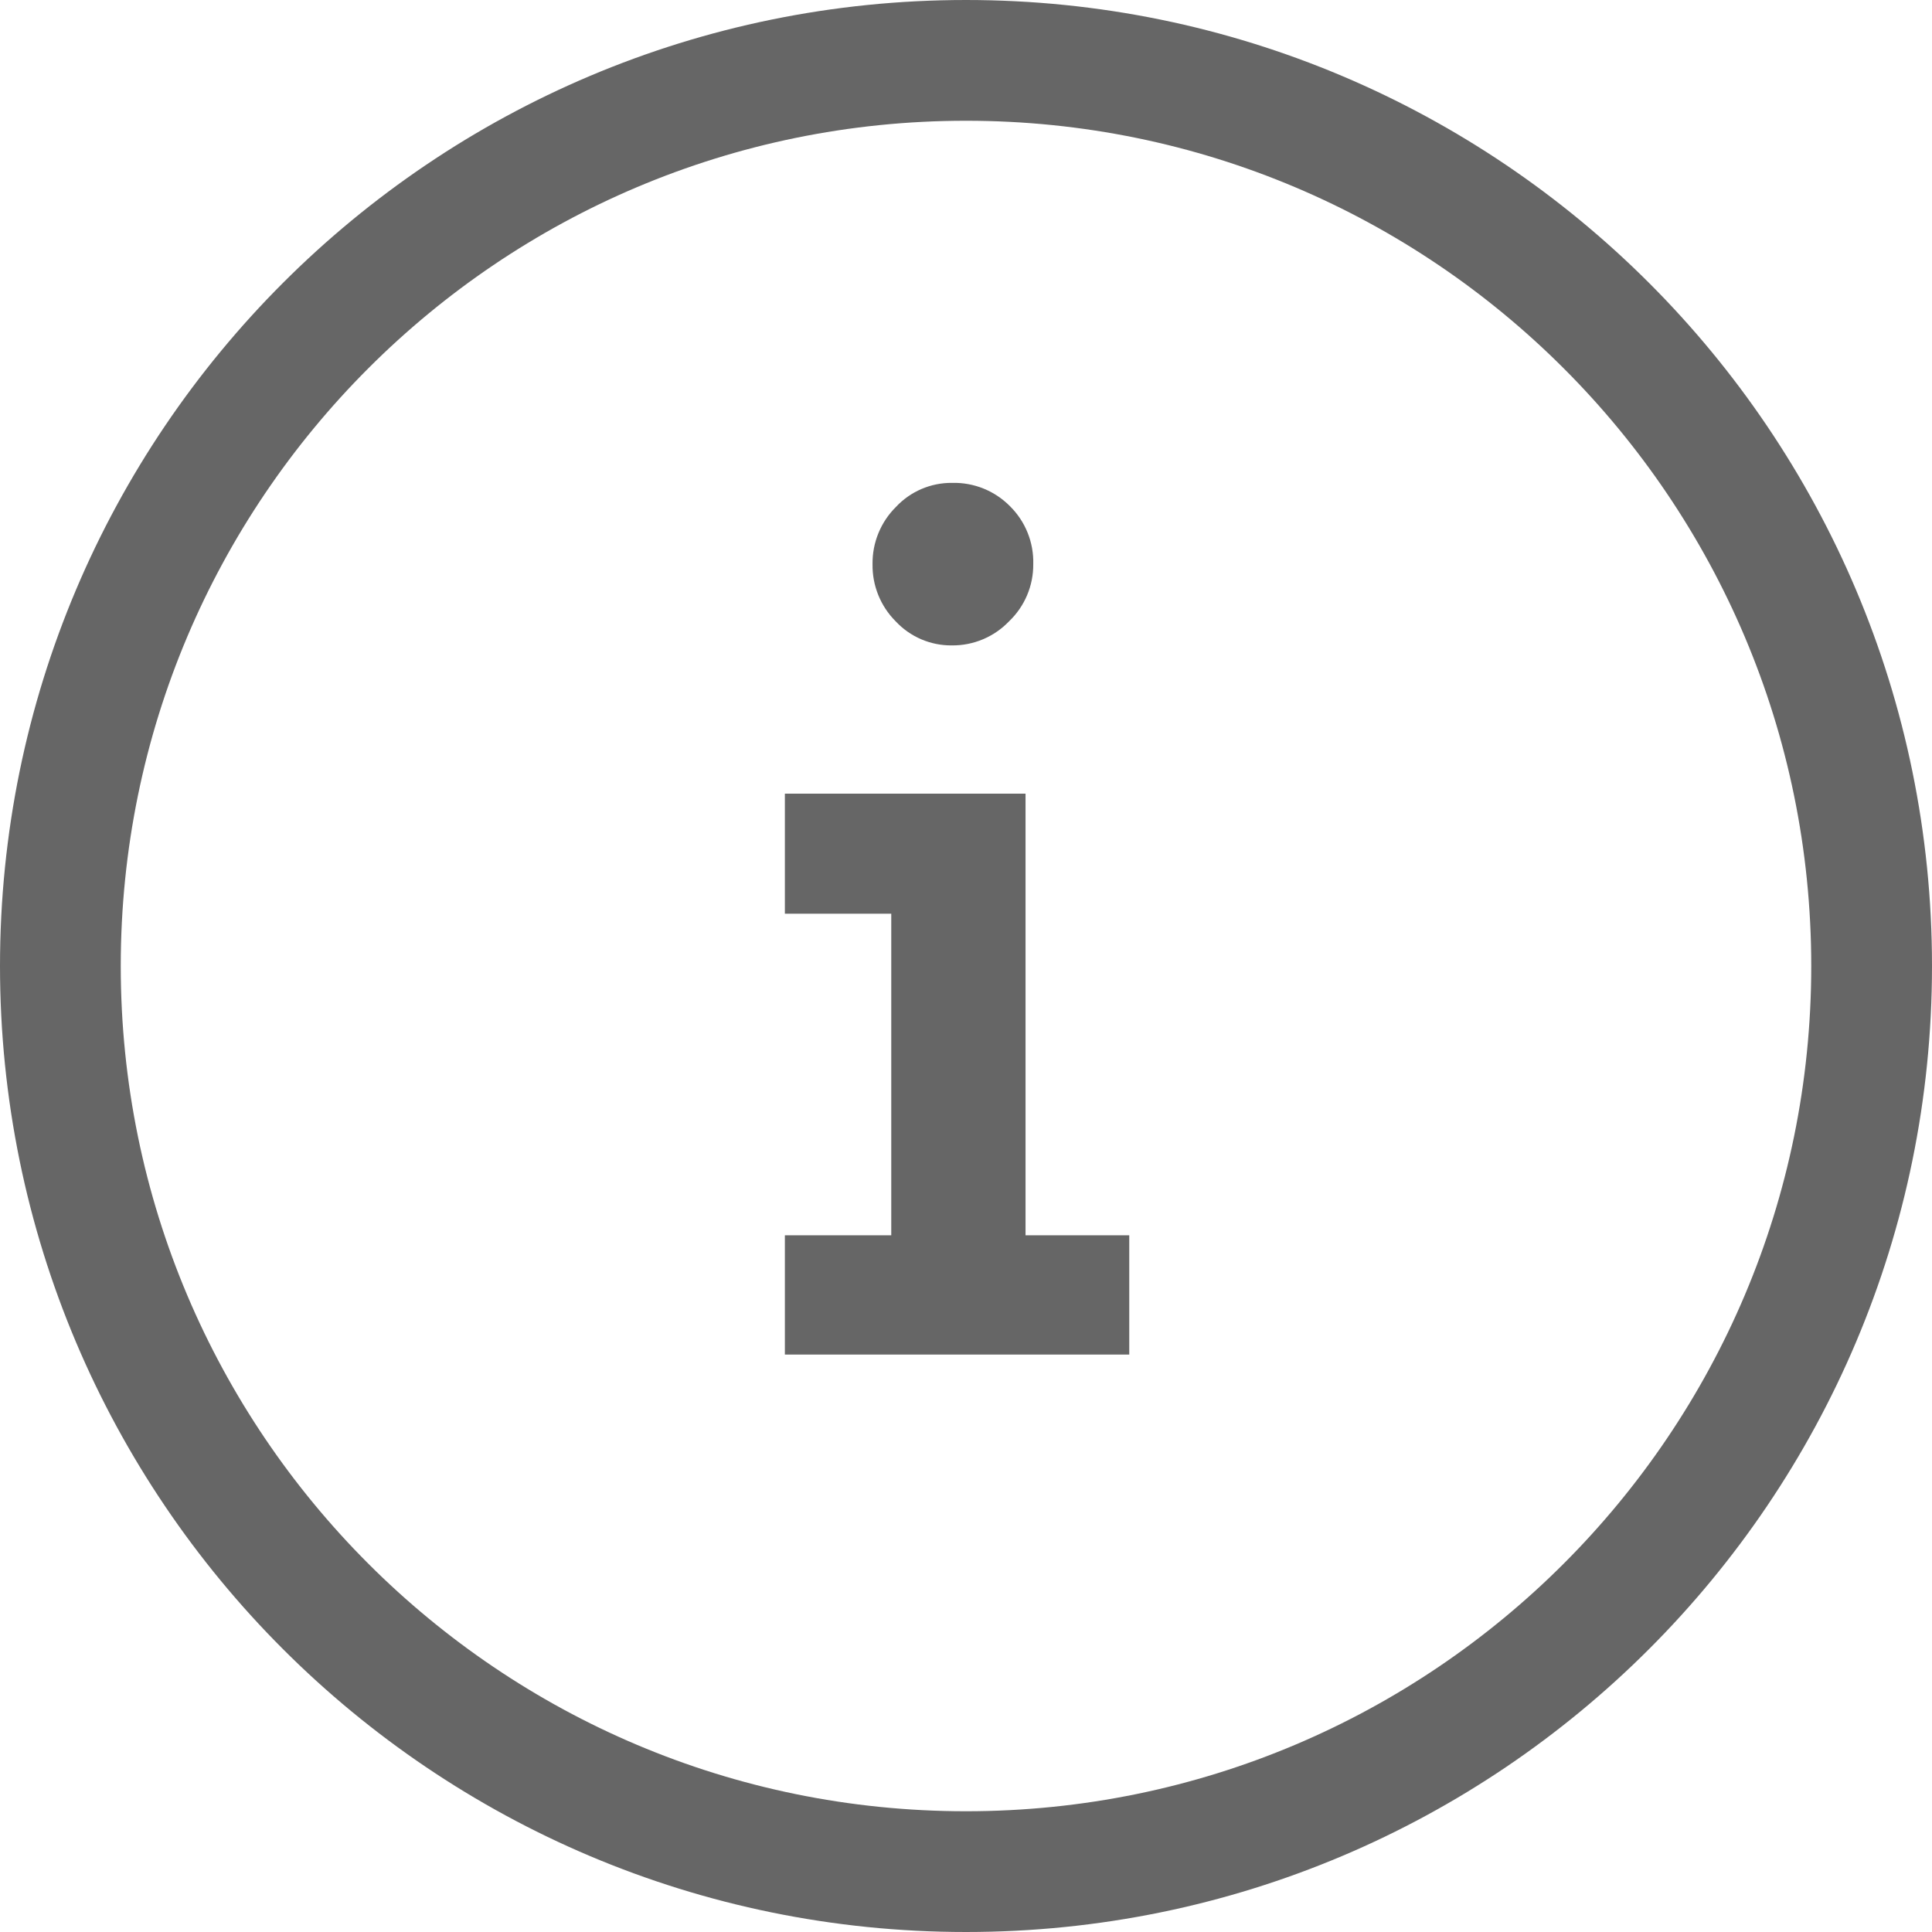
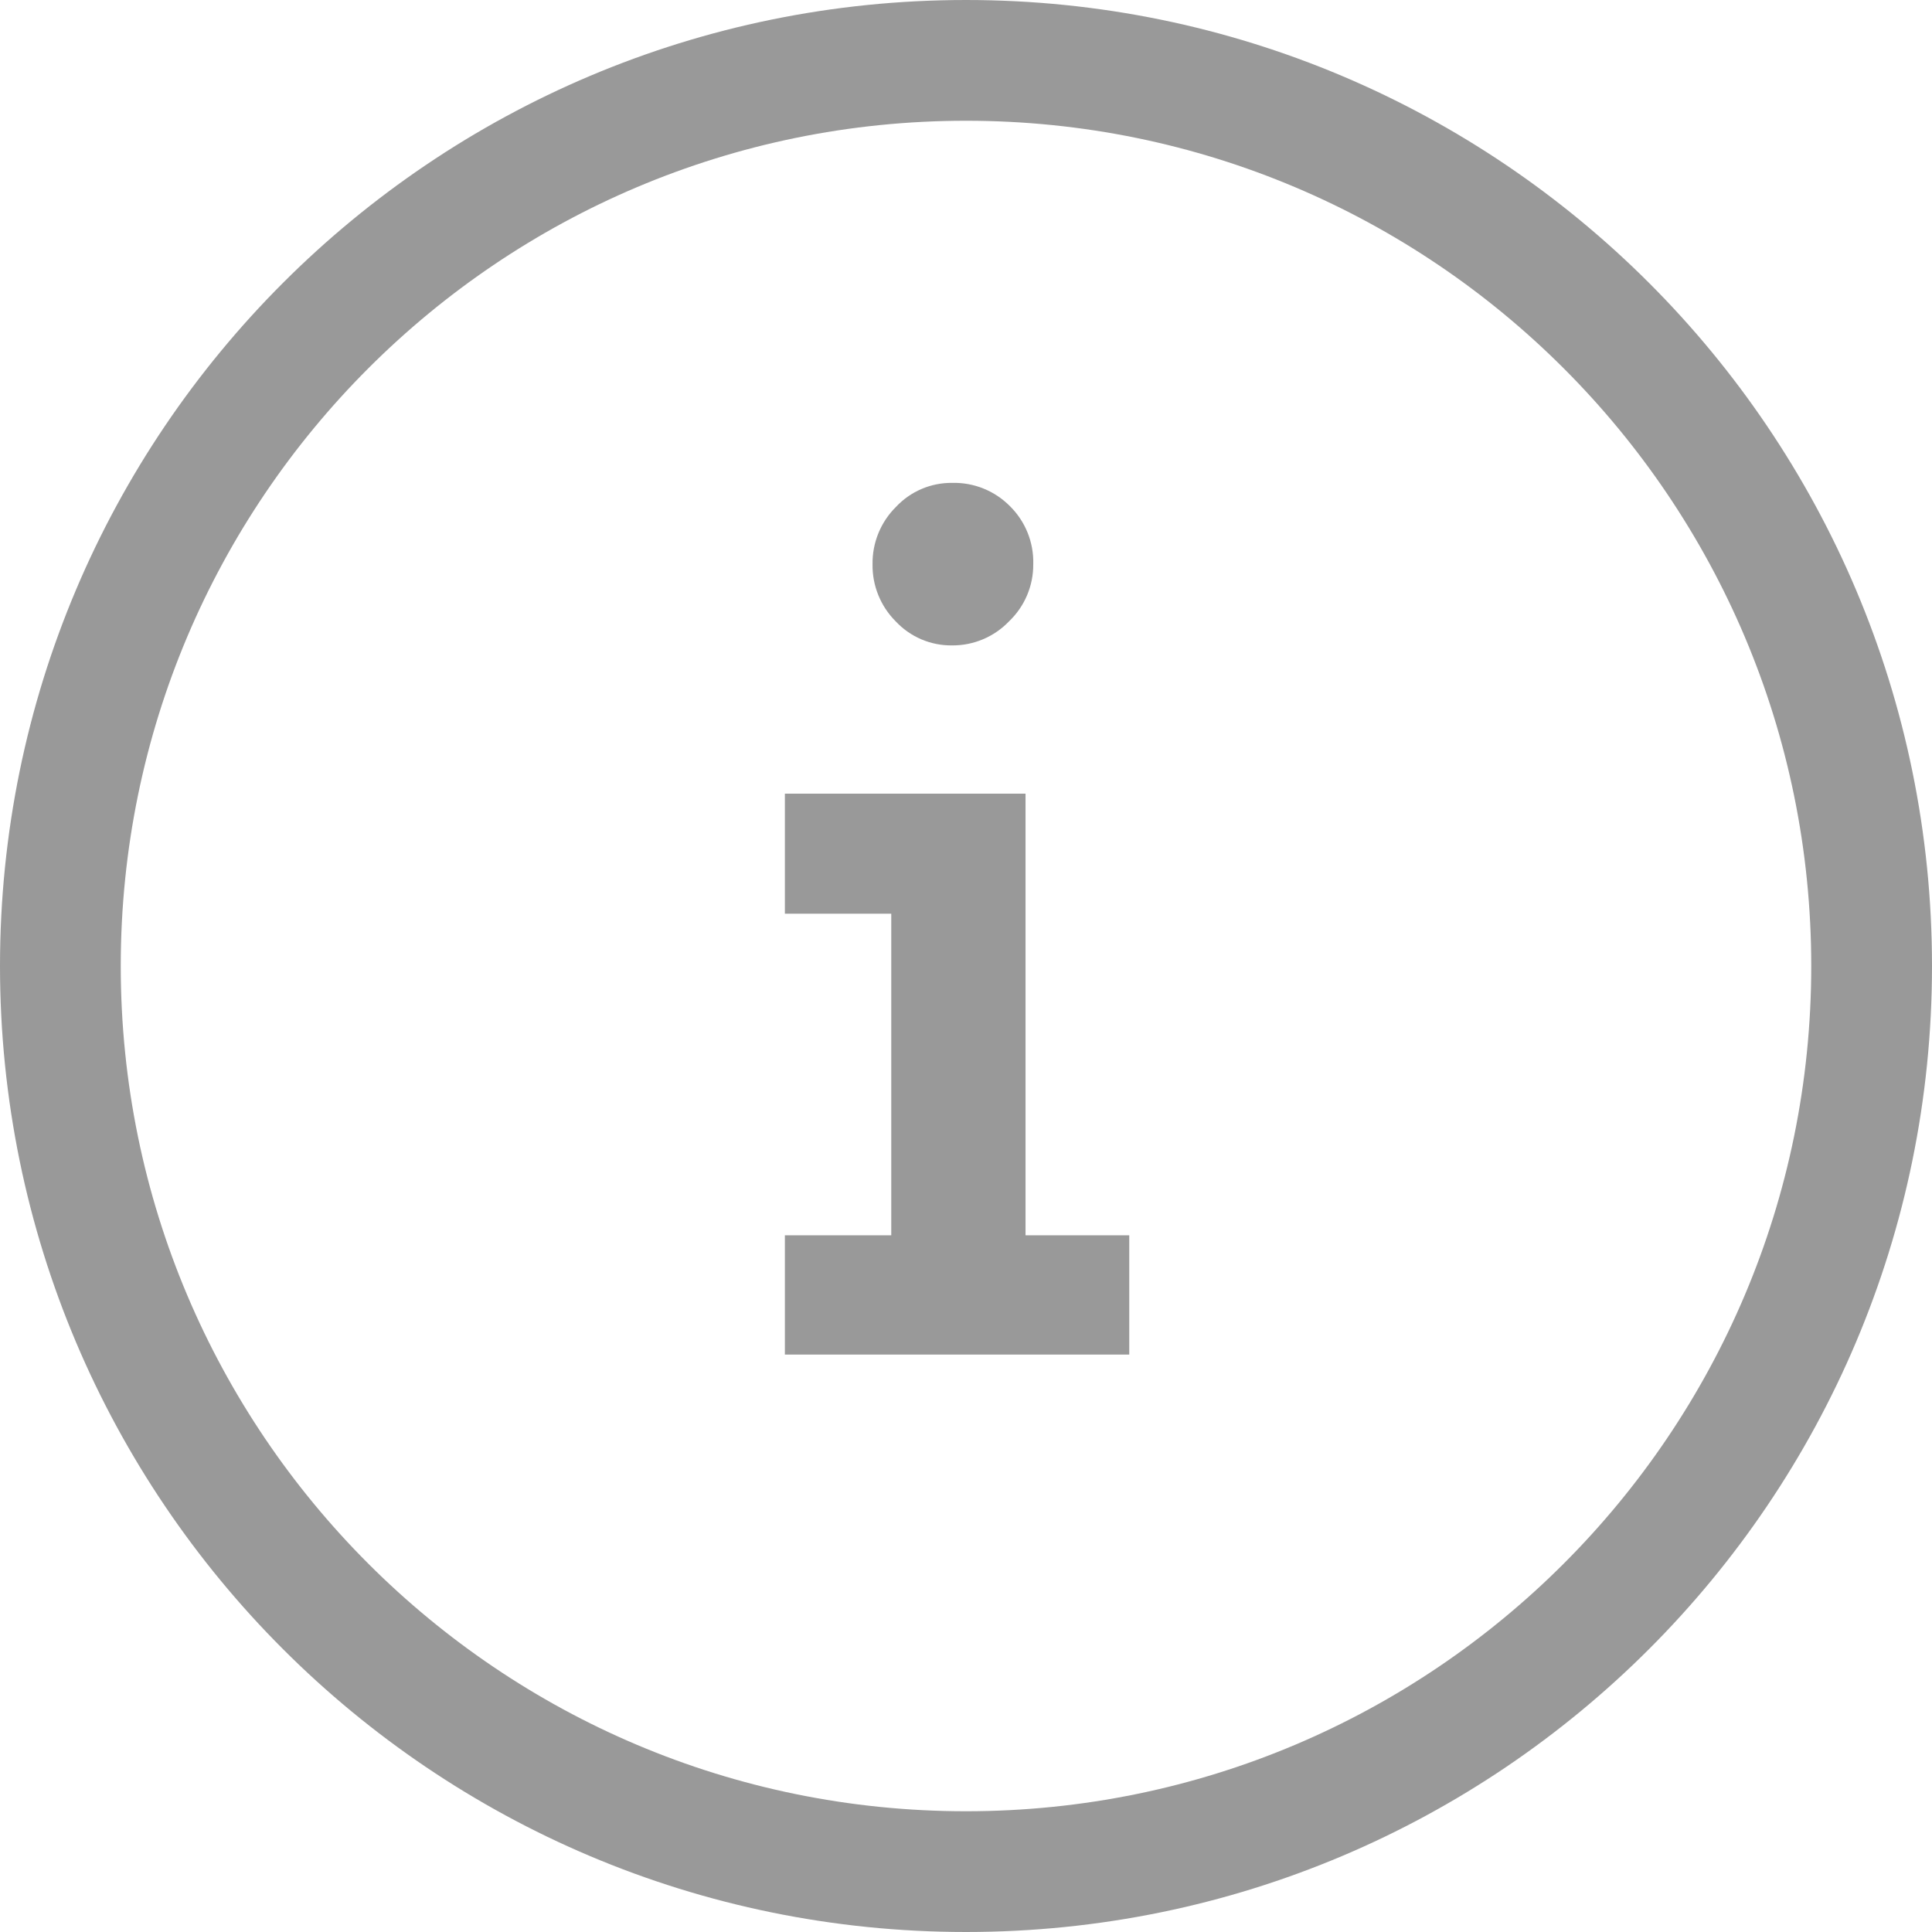
- <svg xmlns="http://www.w3.org/2000/svg" width="16" height="16" viewBox="0 0 16 16">
-   <defs>
-     <style>.a{fill:#ed007b;opacity:0;}.b,.e{fill:none;}.b{stroke:#666;}.c{fill:#666;}.d{stroke:none;}</style>
-   </defs>
-   <rect class="a" width="16" height="16" />
-   <g transform="translate(-0.047)">
-     <g class="b" transform="translate(0.047)">
-       <circle class="d" cx="8" cy="8" r="8" />
-       <circle class="e" cx="8" cy="8" r="7.5" />
+ <svg xmlns="http://www.w3.org/2000/svg" id="icon_info_16" width="16" height="16" viewBox="0 0 16 16">
+   <rect id="사각형_155148" data-name="사각형 155148" width="16" height="16" fill="#ed007b" opacity="0" />
+   <g id="그룹_27523" data-name="그룹 27523" transform="translate(-0.047)">
+     <g id="타원_2526" data-name="타원 2526" transform="translate(0.047)" fill="none" stroke="#999" stroke-width="1">
+       <circle cx="8" cy="8" r="8" stroke="none" />
+       <circle cx="8" cy="8" r="7.5" fill="none" />
    </g>
  </g>
-   <path class="c" d="M2.331-7.546a.646.646,0,0,1-.2.473.646.646,0,0,1-.473.2.628.628,0,0,1-.467-.2A.655.655,0,0,1,1-7.546a.655.655,0,0,1,.193-.473.628.628,0,0,1,.467-.2.649.649,0,0,1,.478.193A.649.649,0,0,1,2.331-7.546Zm.795,5.558V-1H.274v-.988h.881V-4.651H.274v-.994H2.267v3.657Z" transform="translate(6.226 12.218)" />
+   <path id="패스_134350" data-name="패스 134350" d="M2.331-7.546a.646.646,0,0,1-.2.473.646.646,0,0,1-.473.2.628.628,0,0,1-.467-.2A.655.655,0,0,1,1-7.546a.655.655,0,0,1,.193-.473.628.628,0,0,1,.467-.2.649.649,0,0,1,.478.193A.649.649,0,0,1,2.331-7.546Zm.795,5.558V-1H.274v-.988h.881V-4.651H.274v-.994H2.267v3.657Z" transform="translate(6.226 12.218)" fill="#999" />
</svg>
